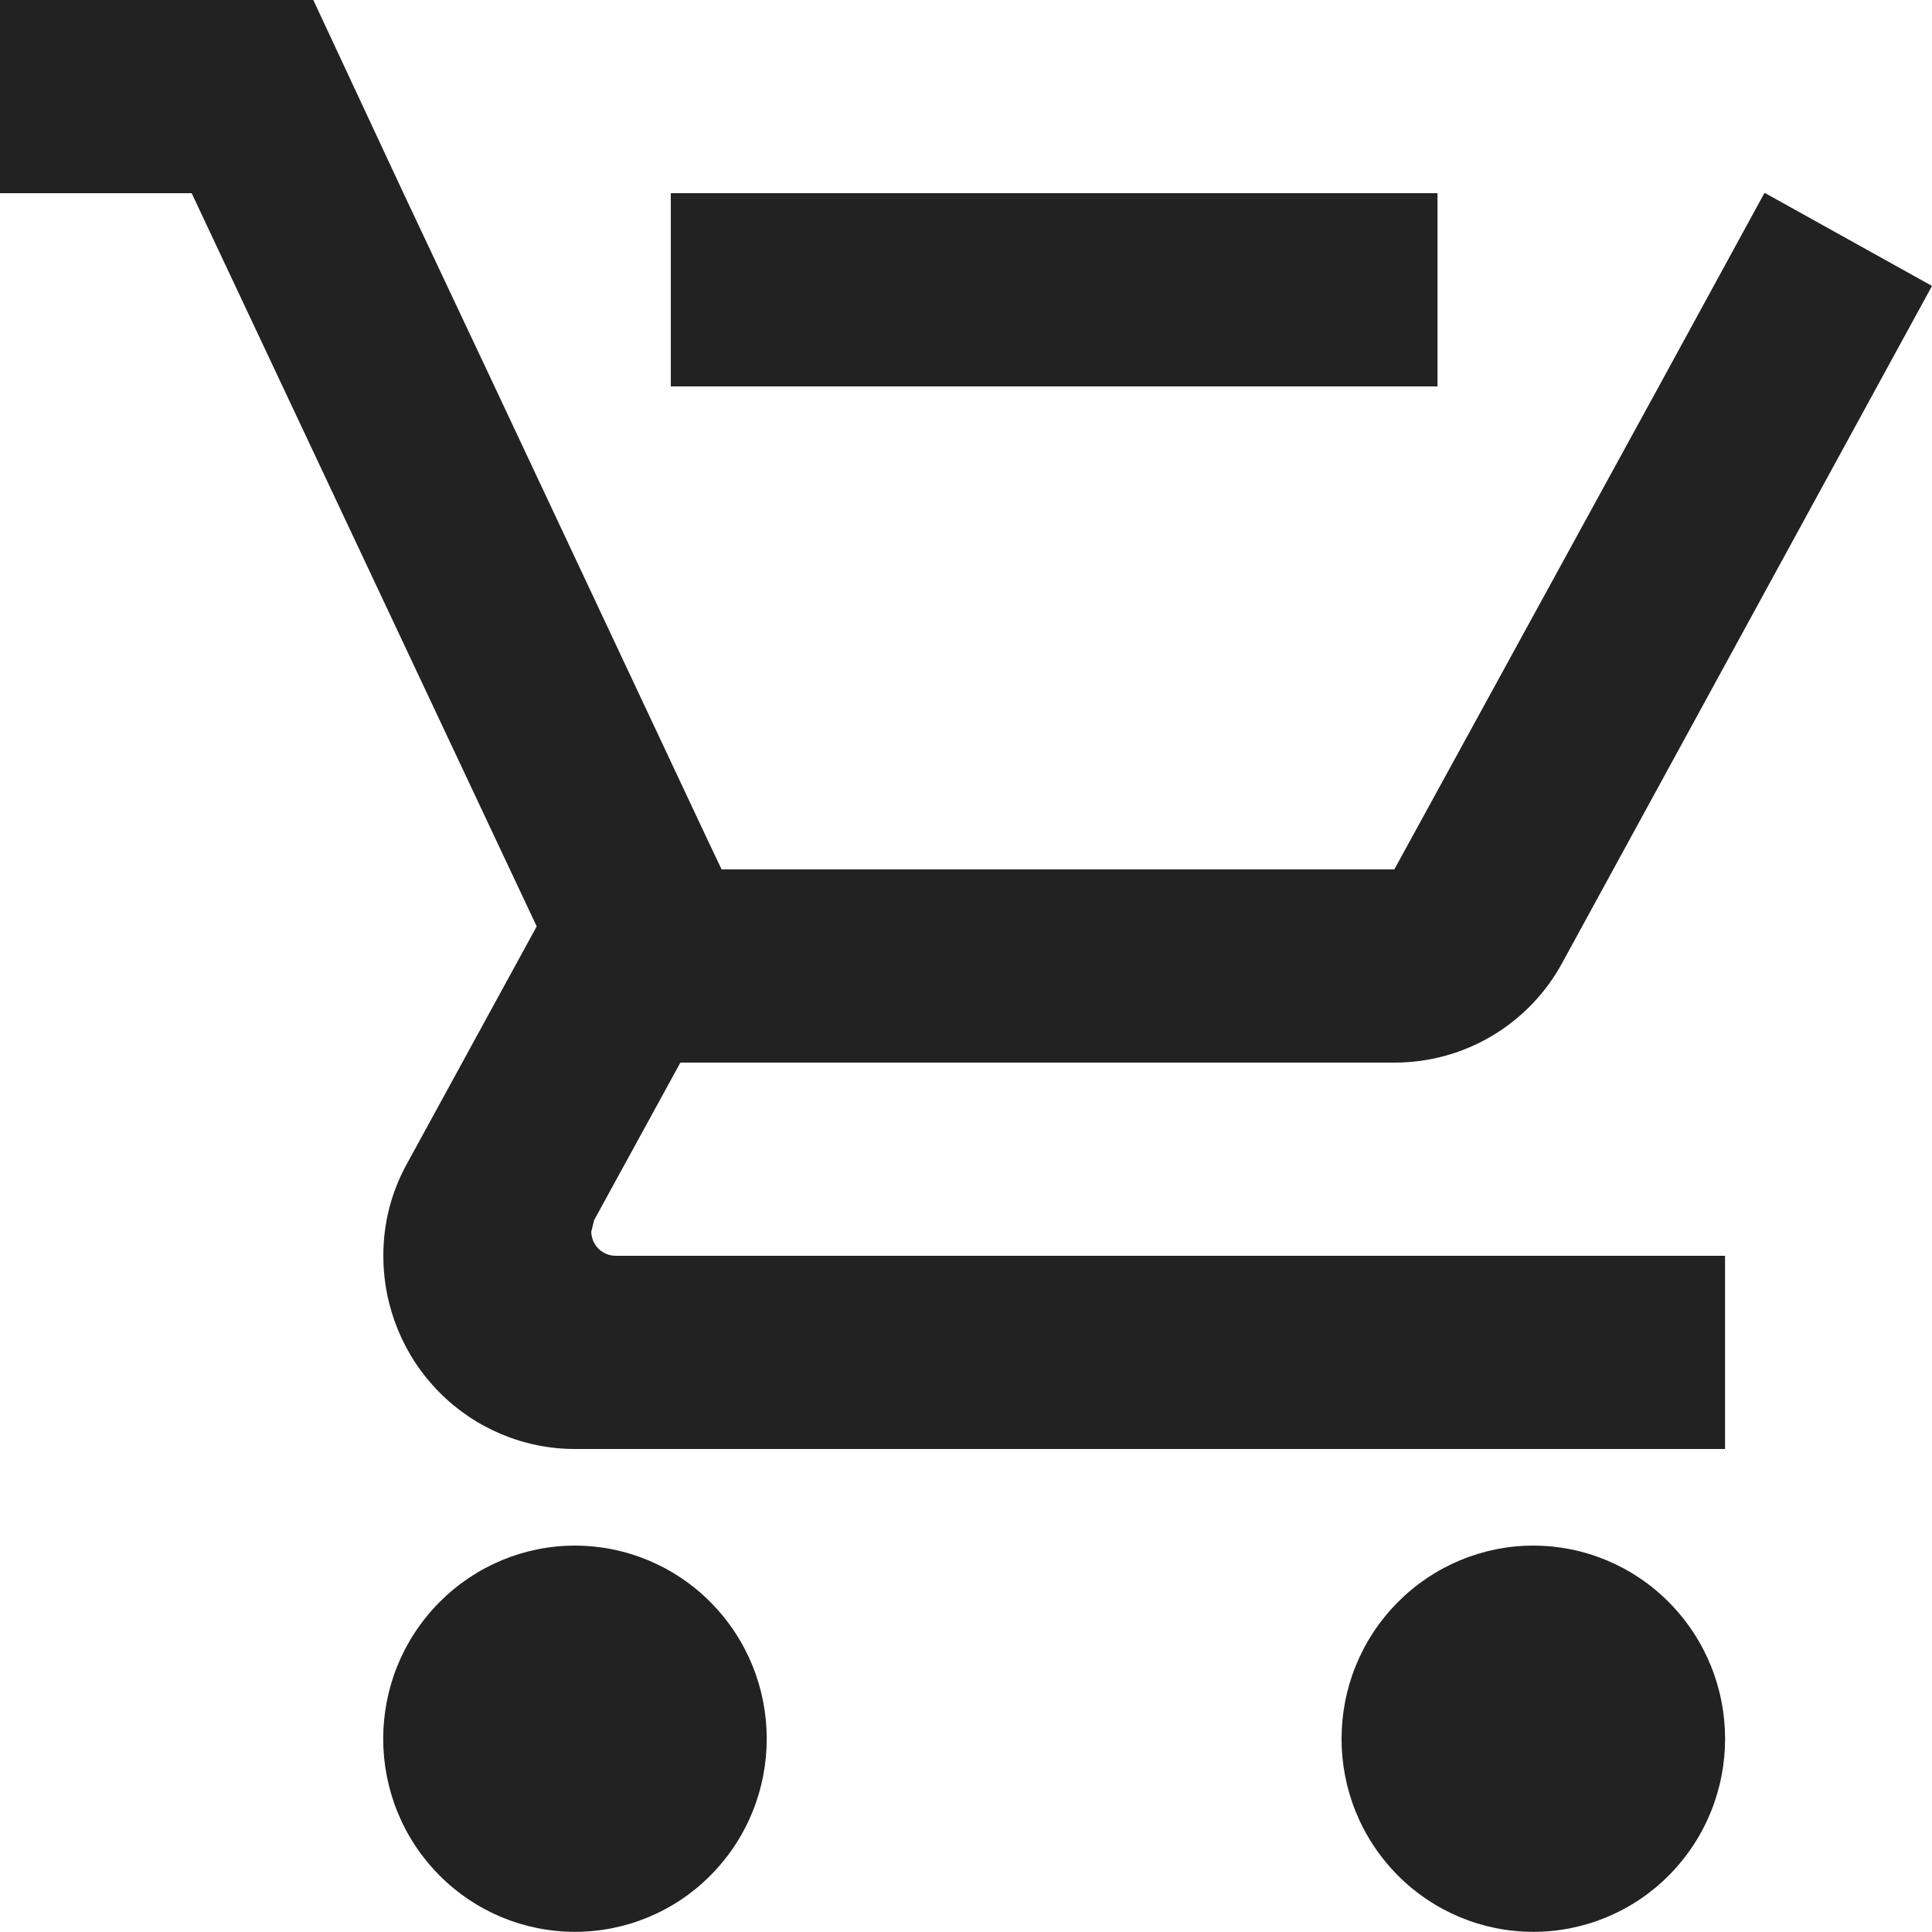
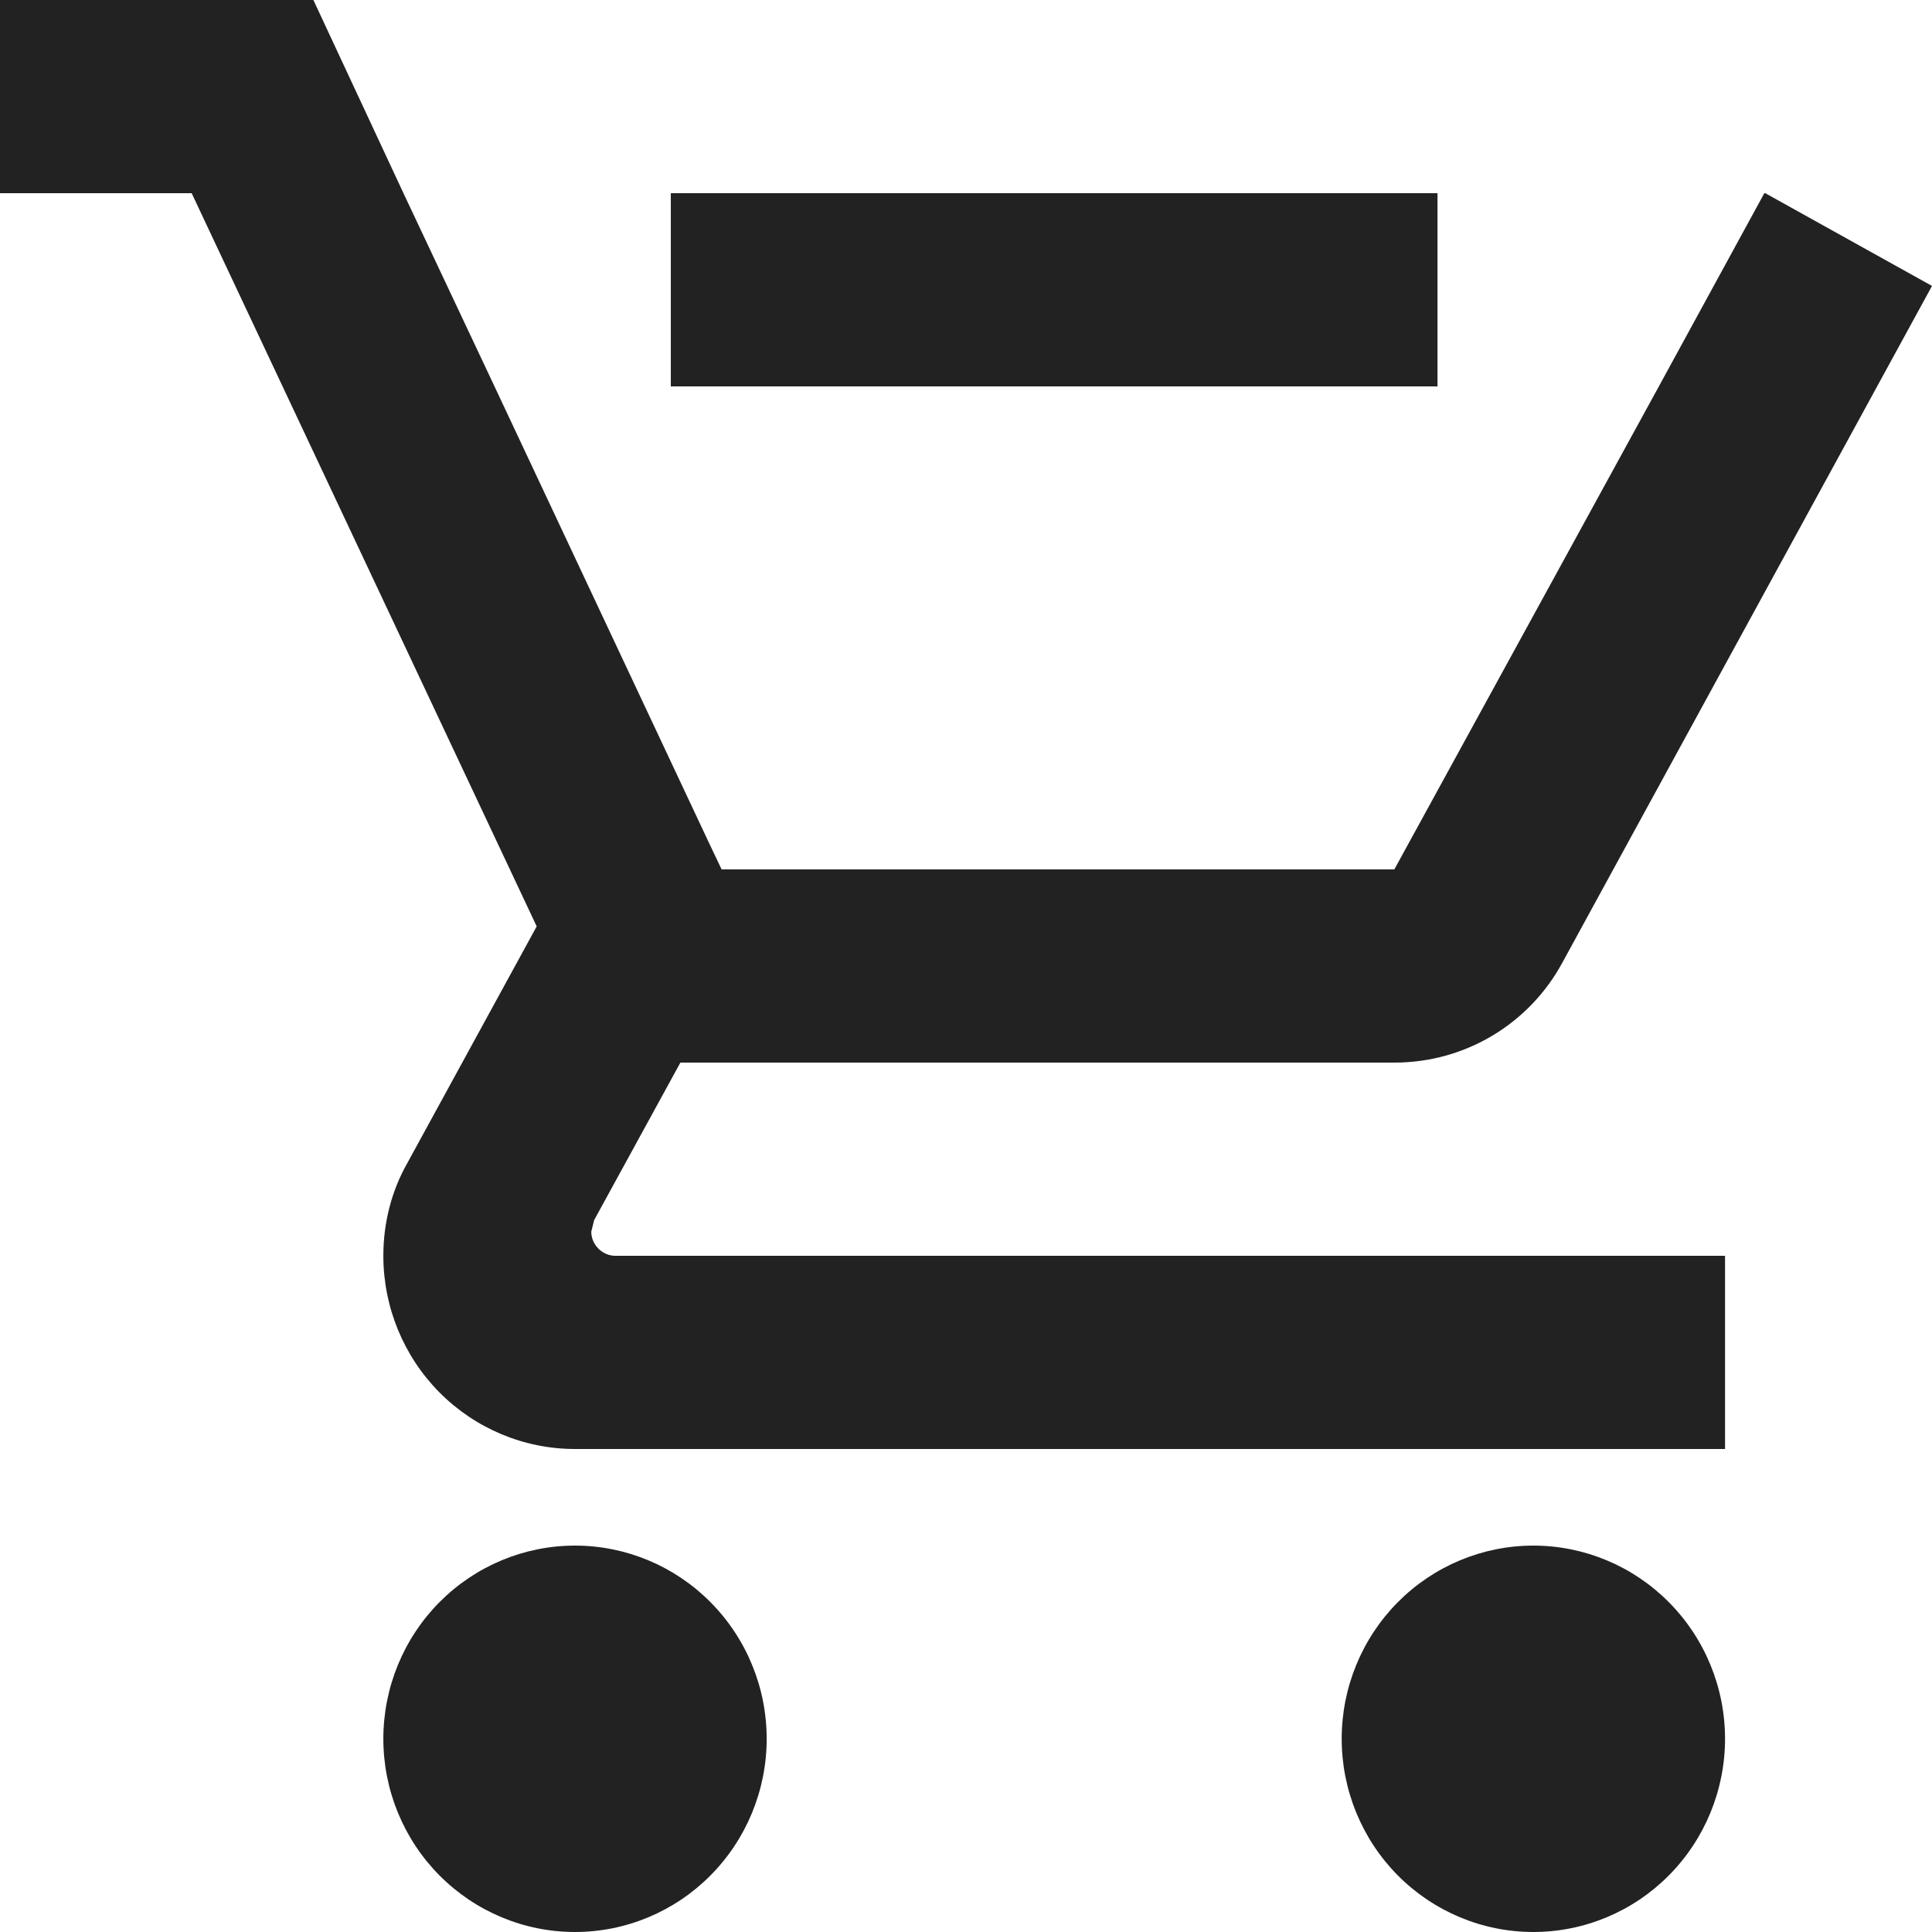
- <svg xmlns="http://www.w3.org/2000/svg" width="24" height="24" fill="none">
-   <path d="M17.857 4.8V2.4H8.333v2.4h9.524ZM7.143 19.2c-.632 0-1.237.253-1.684.703a2.41 2.41 0 0 0 0 3.394 2.372 2.372 0 0 0 3.367 0 2.41 2.41 0 0 0 0-3.394 2.372 2.372 0 0 0-1.683-.703Zm11.905 0c-.632 0-1.237.253-1.684.703a2.41 2.41 0 0 0 0 3.394 2.372 2.372 0 0 0 3.367 0 2.41 2.41 0 0 0 0-3.394 2.372 2.372 0 0 0-1.683-.703ZM7.345 15.3l.036-.144L8.452 13.2h8.87c.892 0 1.678-.492 2.083-1.236L24 3.552 21.929 2.4h-.012l-1.31 2.4-3.286 6H8.964l-.154-.324L6.143 4.8 5.012 2.4 3.892 0H0v2.4h2.381l4.286 9.108-1.607 2.94a2.34 2.34 0 0 0-.298 1.152c0 .636.25 1.247.697 1.697.447.45 1.052.703 1.684.703h14.286v-2.4H7.643a.304.304 0 0 1-.298-.3Z" fill="#222" />
+ <svg xmlns="http://www.w3.org/2000/svg" width="24" height="24" viewBox="0 0 24 24" fill="none">
+   <path d="M17.857 4.8V2.4H8.333V4.8H17.857ZM7.143 19.2C6.511 19.2 5.906 19.453 5.459 19.903C5.013 20.353 4.762 20.963 4.762 21.6C4.762 22.236 5.013 22.847 5.459 23.297C5.906 23.747 6.511 24 7.143 24C7.774 24 8.38 23.747 8.826 23.297C9.273 22.847 9.524 22.236 9.524 21.6C9.524 20.963 9.273 20.353 8.826 19.903C8.38 19.453 7.774 19.2 7.143 19.2ZM19.048 19.2C18.416 19.2 17.811 19.453 17.364 19.903C16.918 20.353 16.667 20.963 16.667 21.6C16.667 22.236 16.918 22.847 17.364 23.297C17.811 23.747 18.416 24 19.048 24C19.679 24 20.285 23.747 20.731 23.297C21.178 22.847 21.429 22.236 21.429 21.6C21.429 20.963 21.178 20.353 20.731 19.903C20.285 19.453 19.679 19.2 19.048 19.2ZM7.345 15.3L7.381 15.156L8.452 13.2H17.321C18.214 13.2 19 12.708 19.405 11.964L24 3.552L21.929 2.4H21.917L20.607 4.8L17.321 10.8H8.964L8.81 10.476L6.143 4.8L5.012 2.4L3.893 0H0V2.4H2.381L6.667 11.508L5.06 14.448C4.869 14.784 4.762 15.18 4.762 15.6C4.762 16.236 5.013 16.847 5.459 17.297C5.906 17.747 6.511 18 7.143 18H21.429V15.6H7.643C7.488 15.6 7.345 15.468 7.345 15.3Z" fill="#222222" />
</svg>
